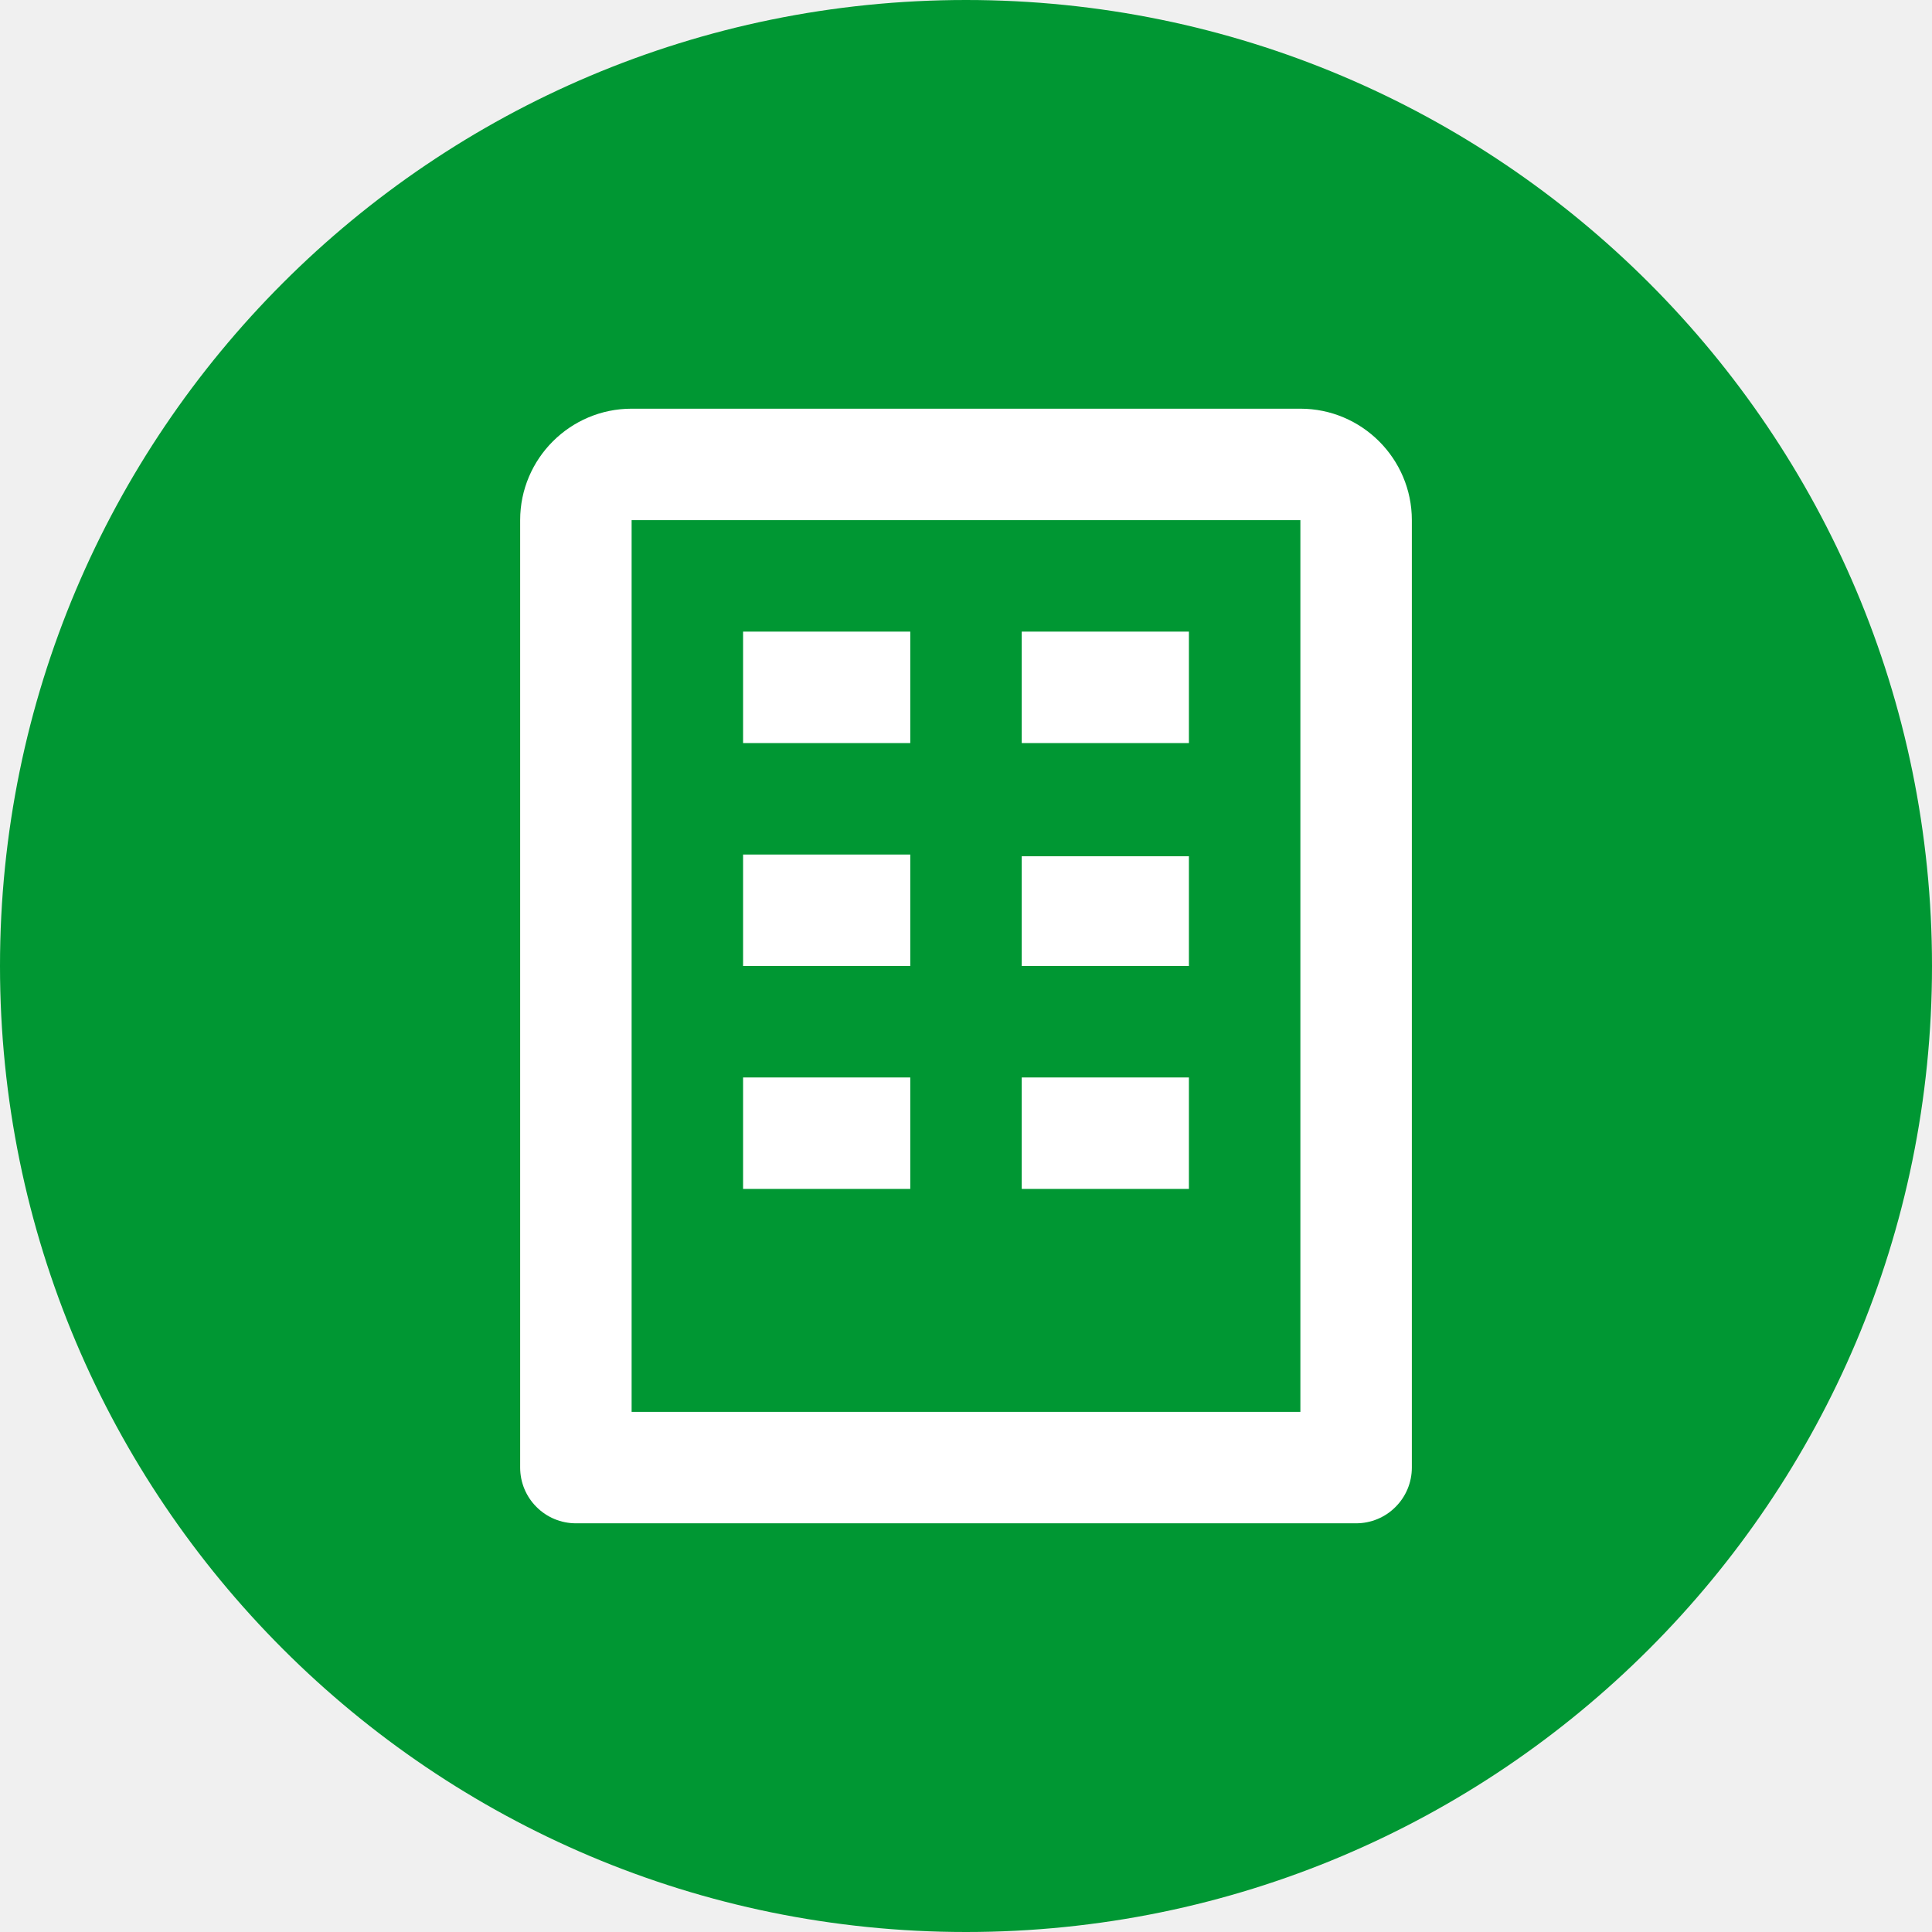
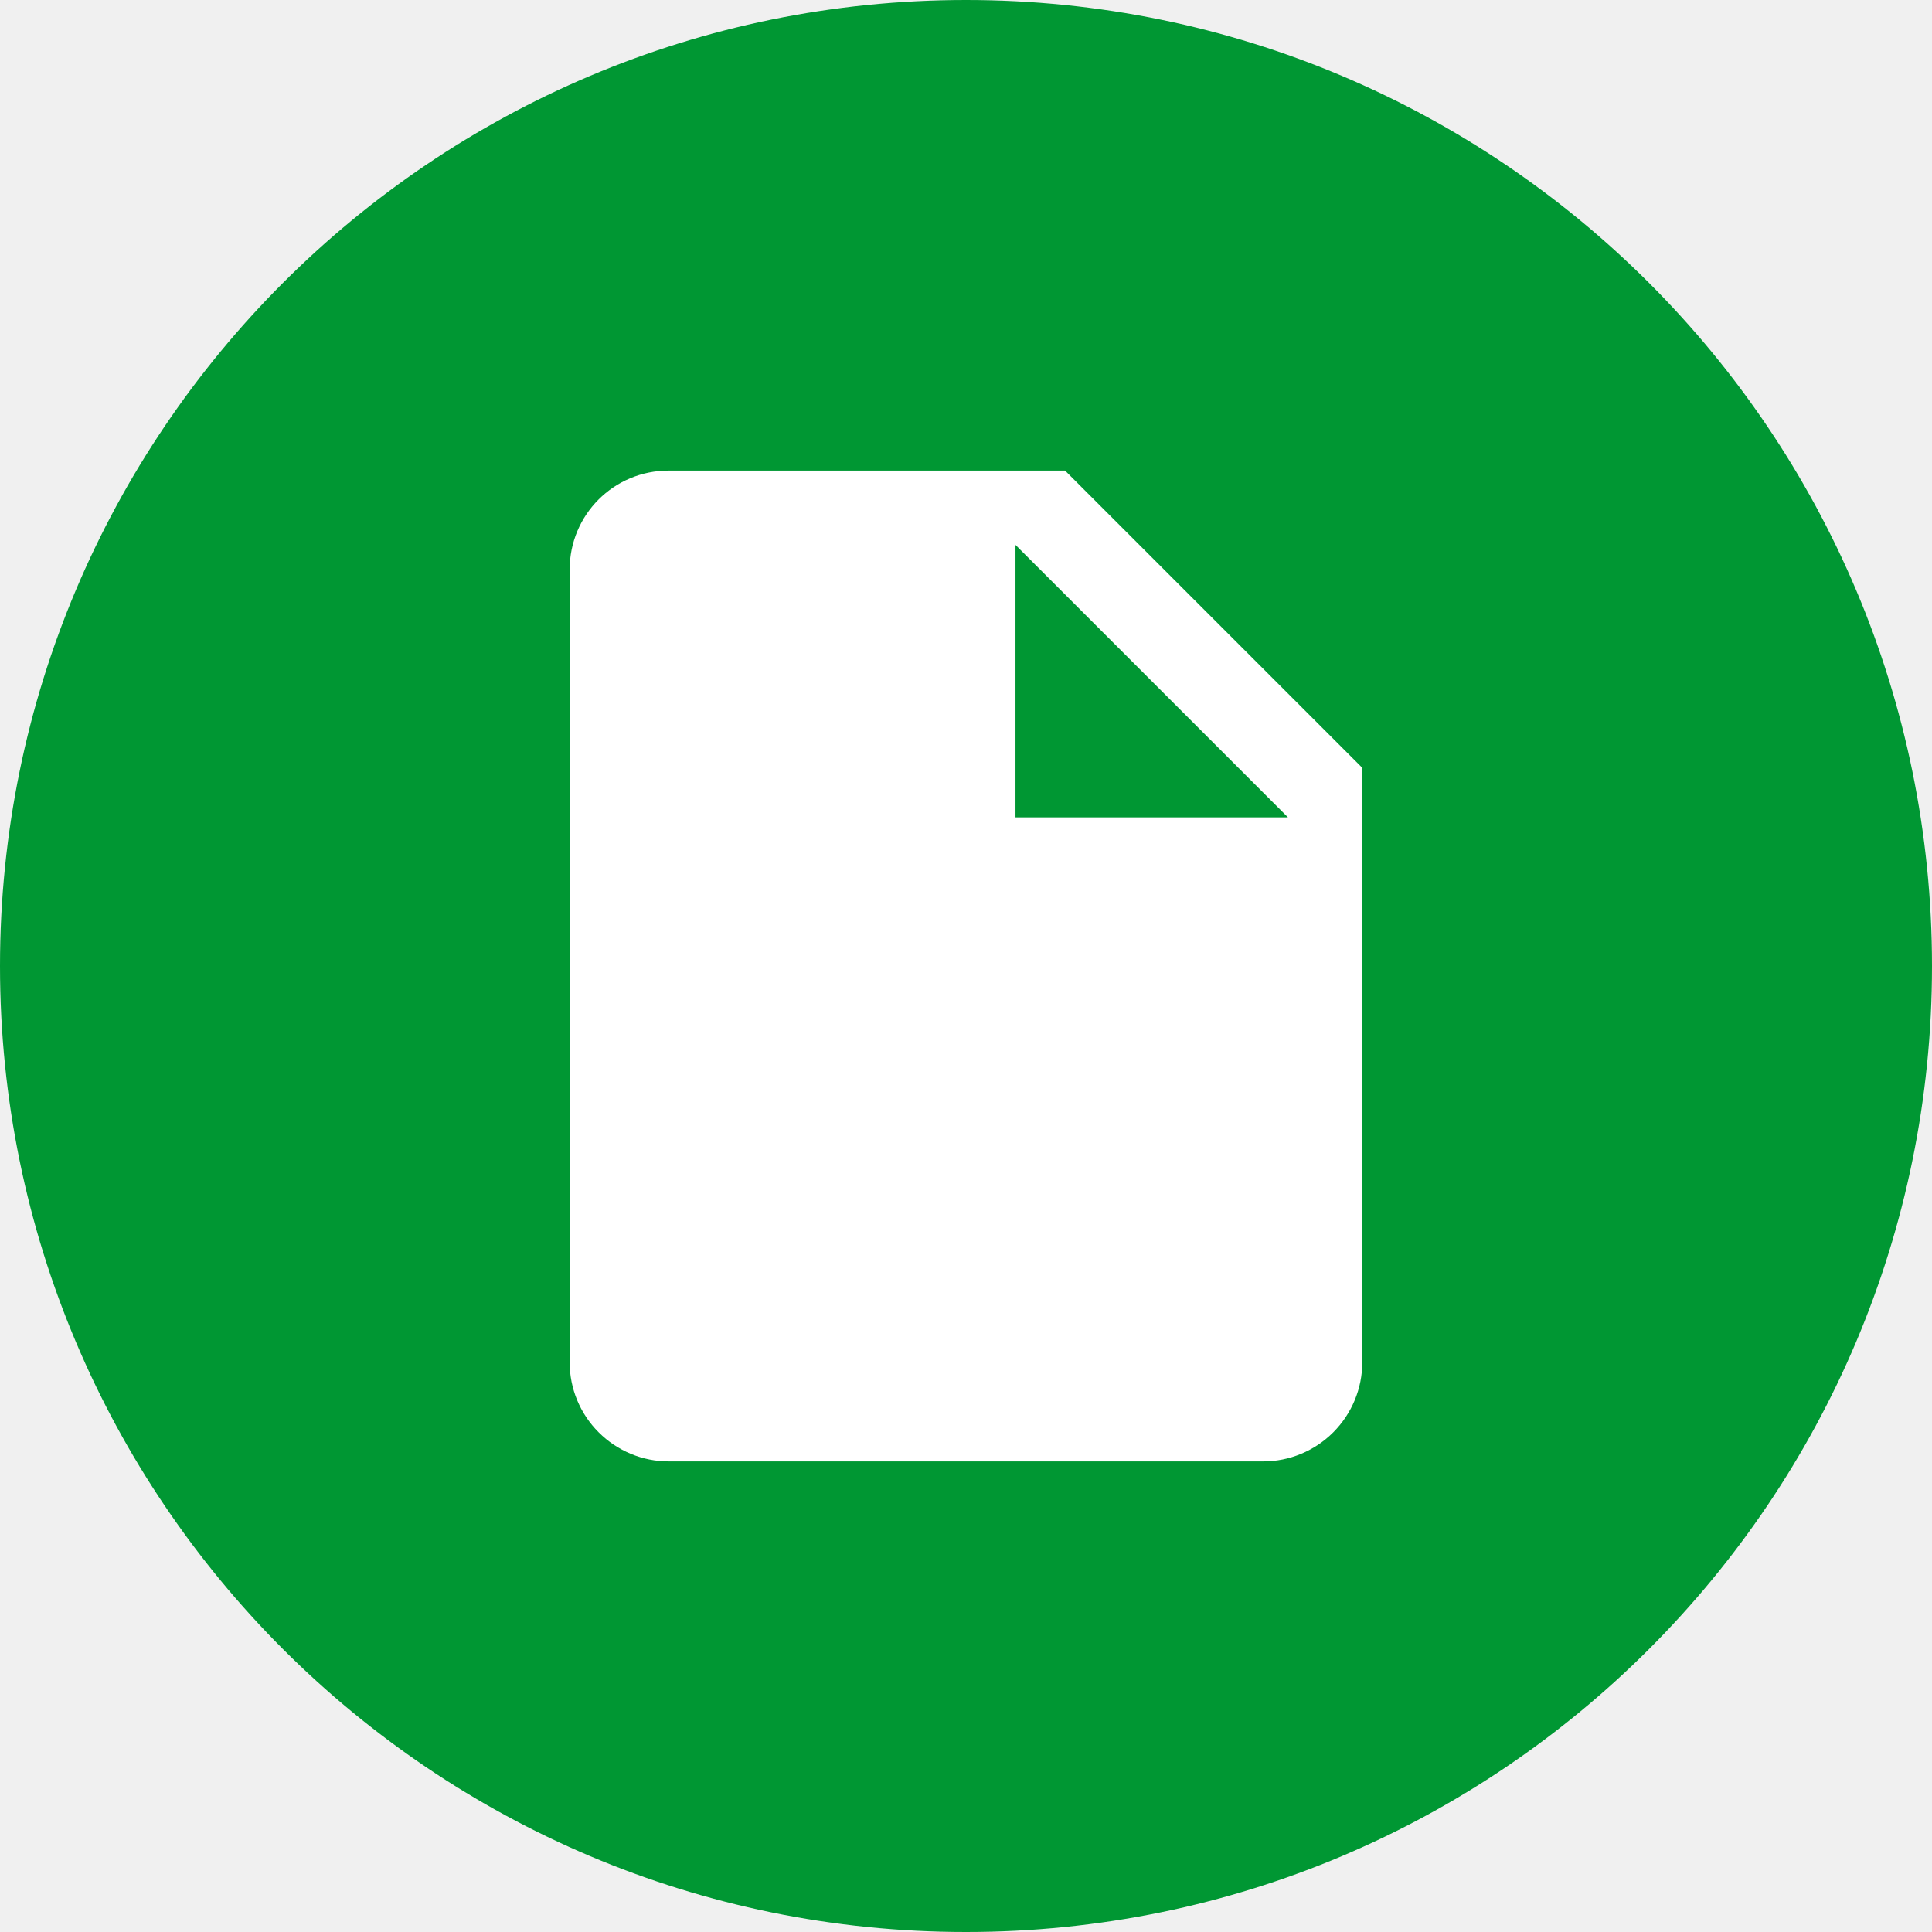
<svg xmlns="http://www.w3.org/2000/svg" width="26" height="26" viewBox="0 0 26 26" fill="none">
  <rect width="26" height="26" rx="13" fill="#009733" />
-   <path d="M17.5 5.5H8.5C7.673 5.5 7 6.173 7 7V19.75C7 19.949 7.079 20.14 7.22 20.28C7.36 20.421 7.551 20.5 7.75 20.5H18.25C18.449 20.5 18.64 20.421 18.78 20.28C18.921 20.14 19 19.949 19 19.75V7C19 6.173 18.327 5.5 17.5 5.5ZM17.5 19H8.5V7H17.5V19Z" fill="white" />
-   <path d="M10 8.5H12.25V10H10V8.5ZM13.75 8.5H16V10H13.75V8.5ZM10 11.5H12.25V13H10V11.5ZM13.75 11.523H16V13H13.75V11.523ZM10 14.5H12.25V16H10V14.5ZM13.75 14.5H16V16H13.75V14.5Z" fill="white" />
+   <path d="M13.666 11V7.333L17.333 11M8.999 6.333C8.259 6.333 7.666 6.927 7.666 7.667V18.333C7.666 18.687 7.806 19.026 8.057 19.276C8.307 19.526 8.646 19.667 8.999 19.667H16.999C17.353 19.667 17.692 19.526 17.942 19.276C18.192 19.026 18.333 18.687 18.333 18.333V10.333L14.333 6.333H8.999Z" fill="white" />
</svg>
